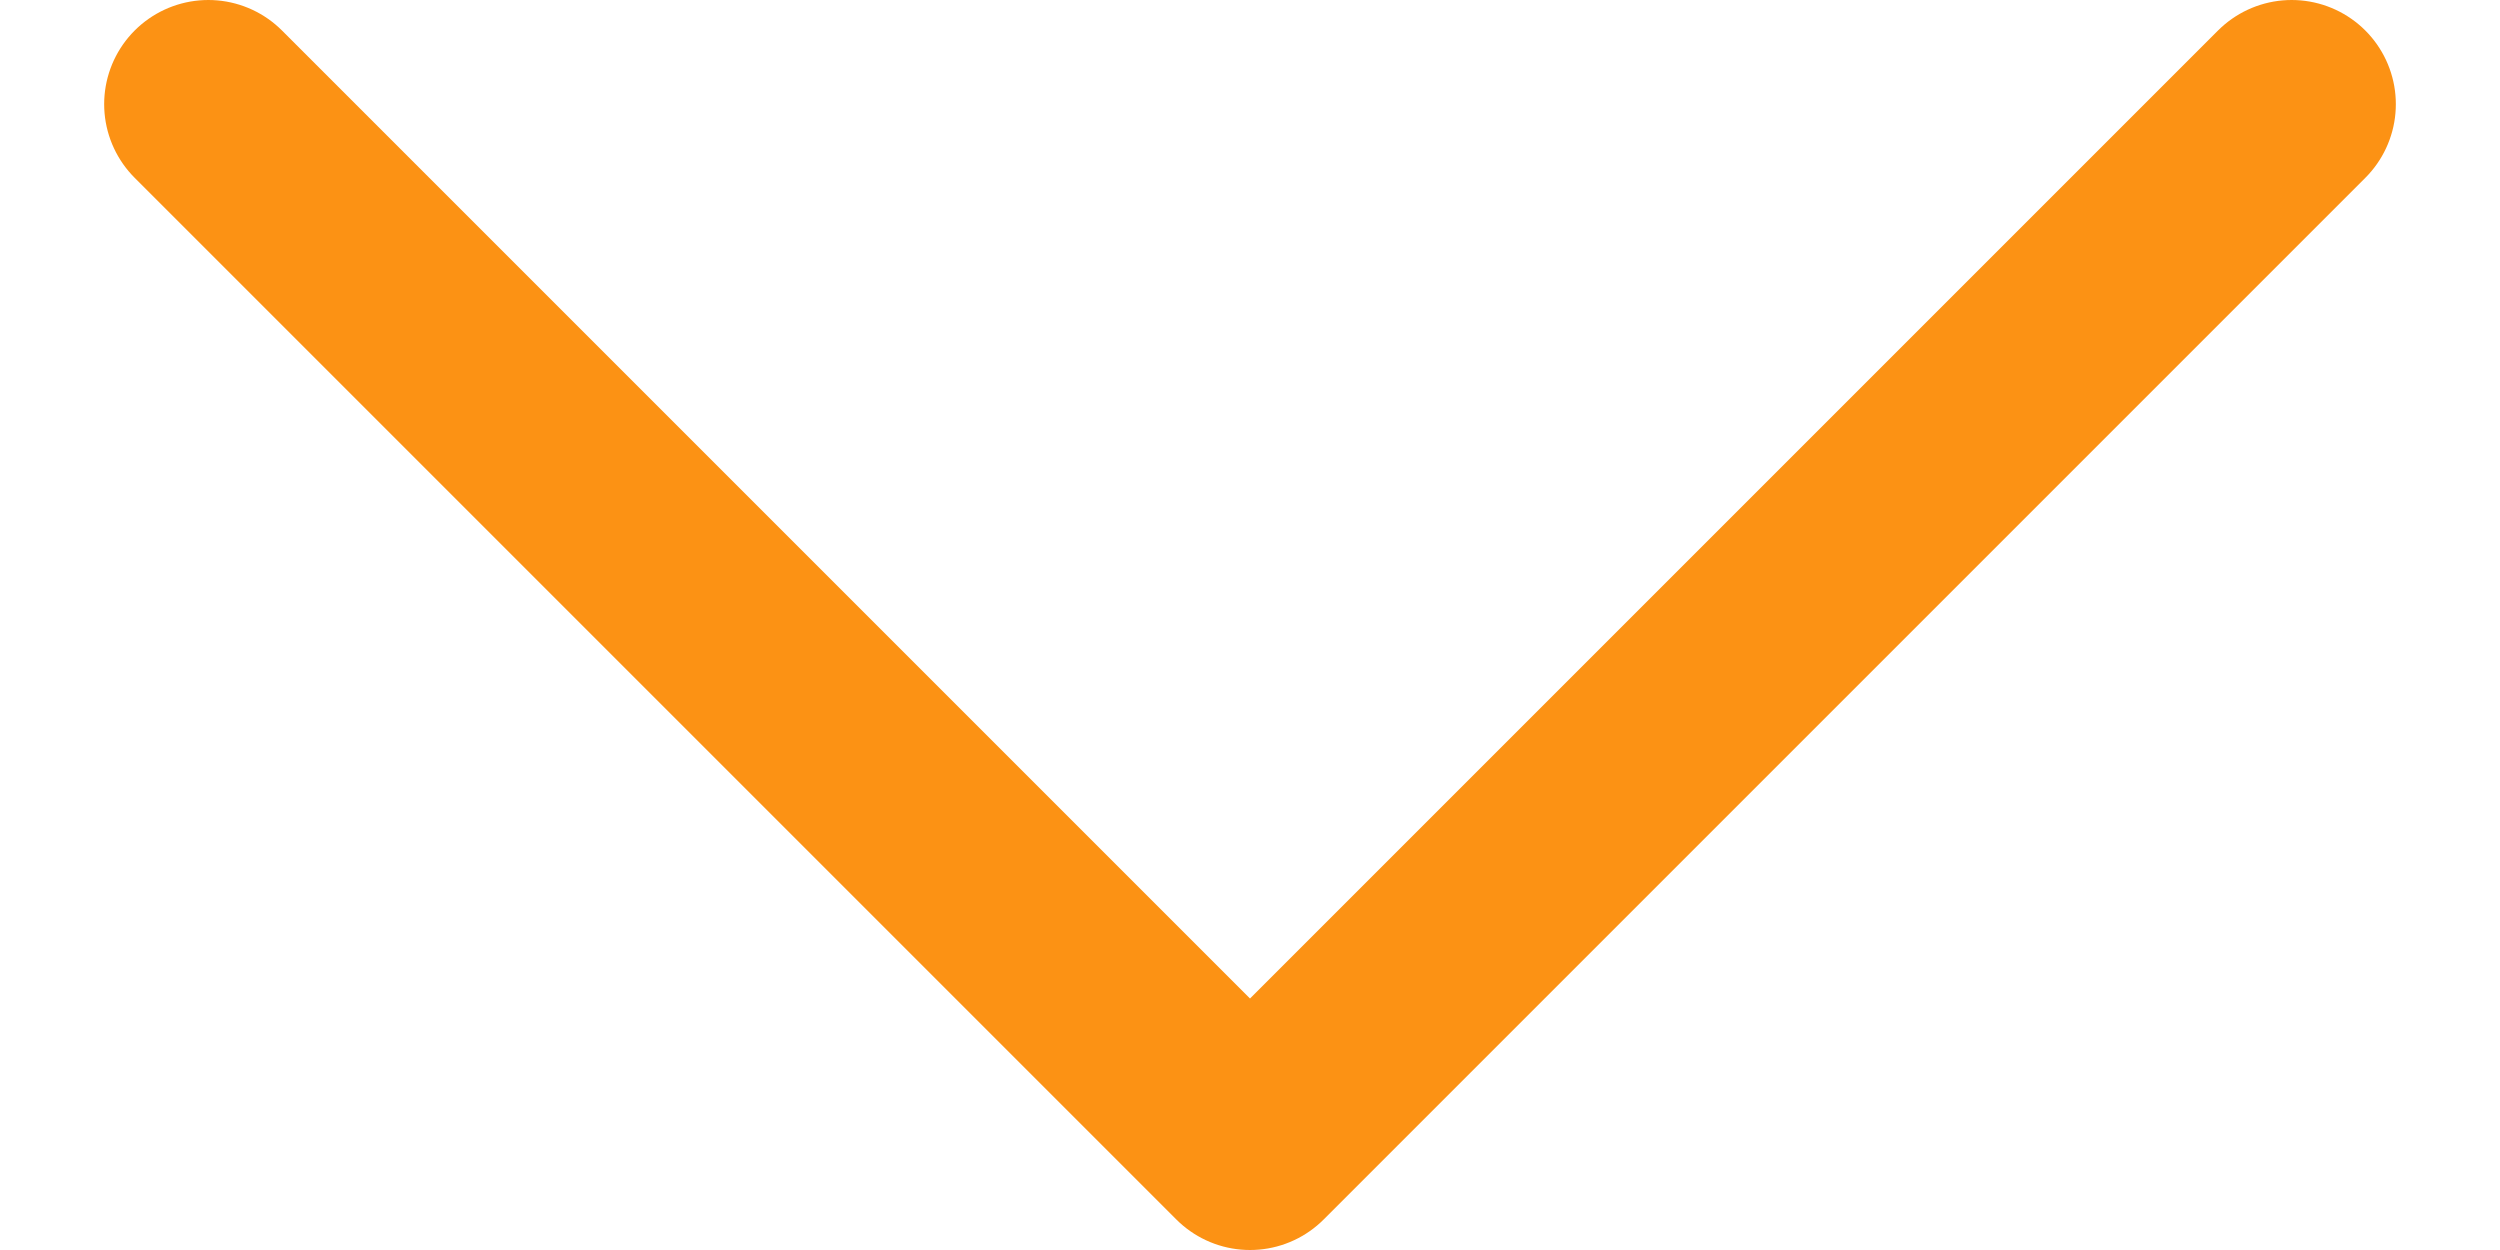
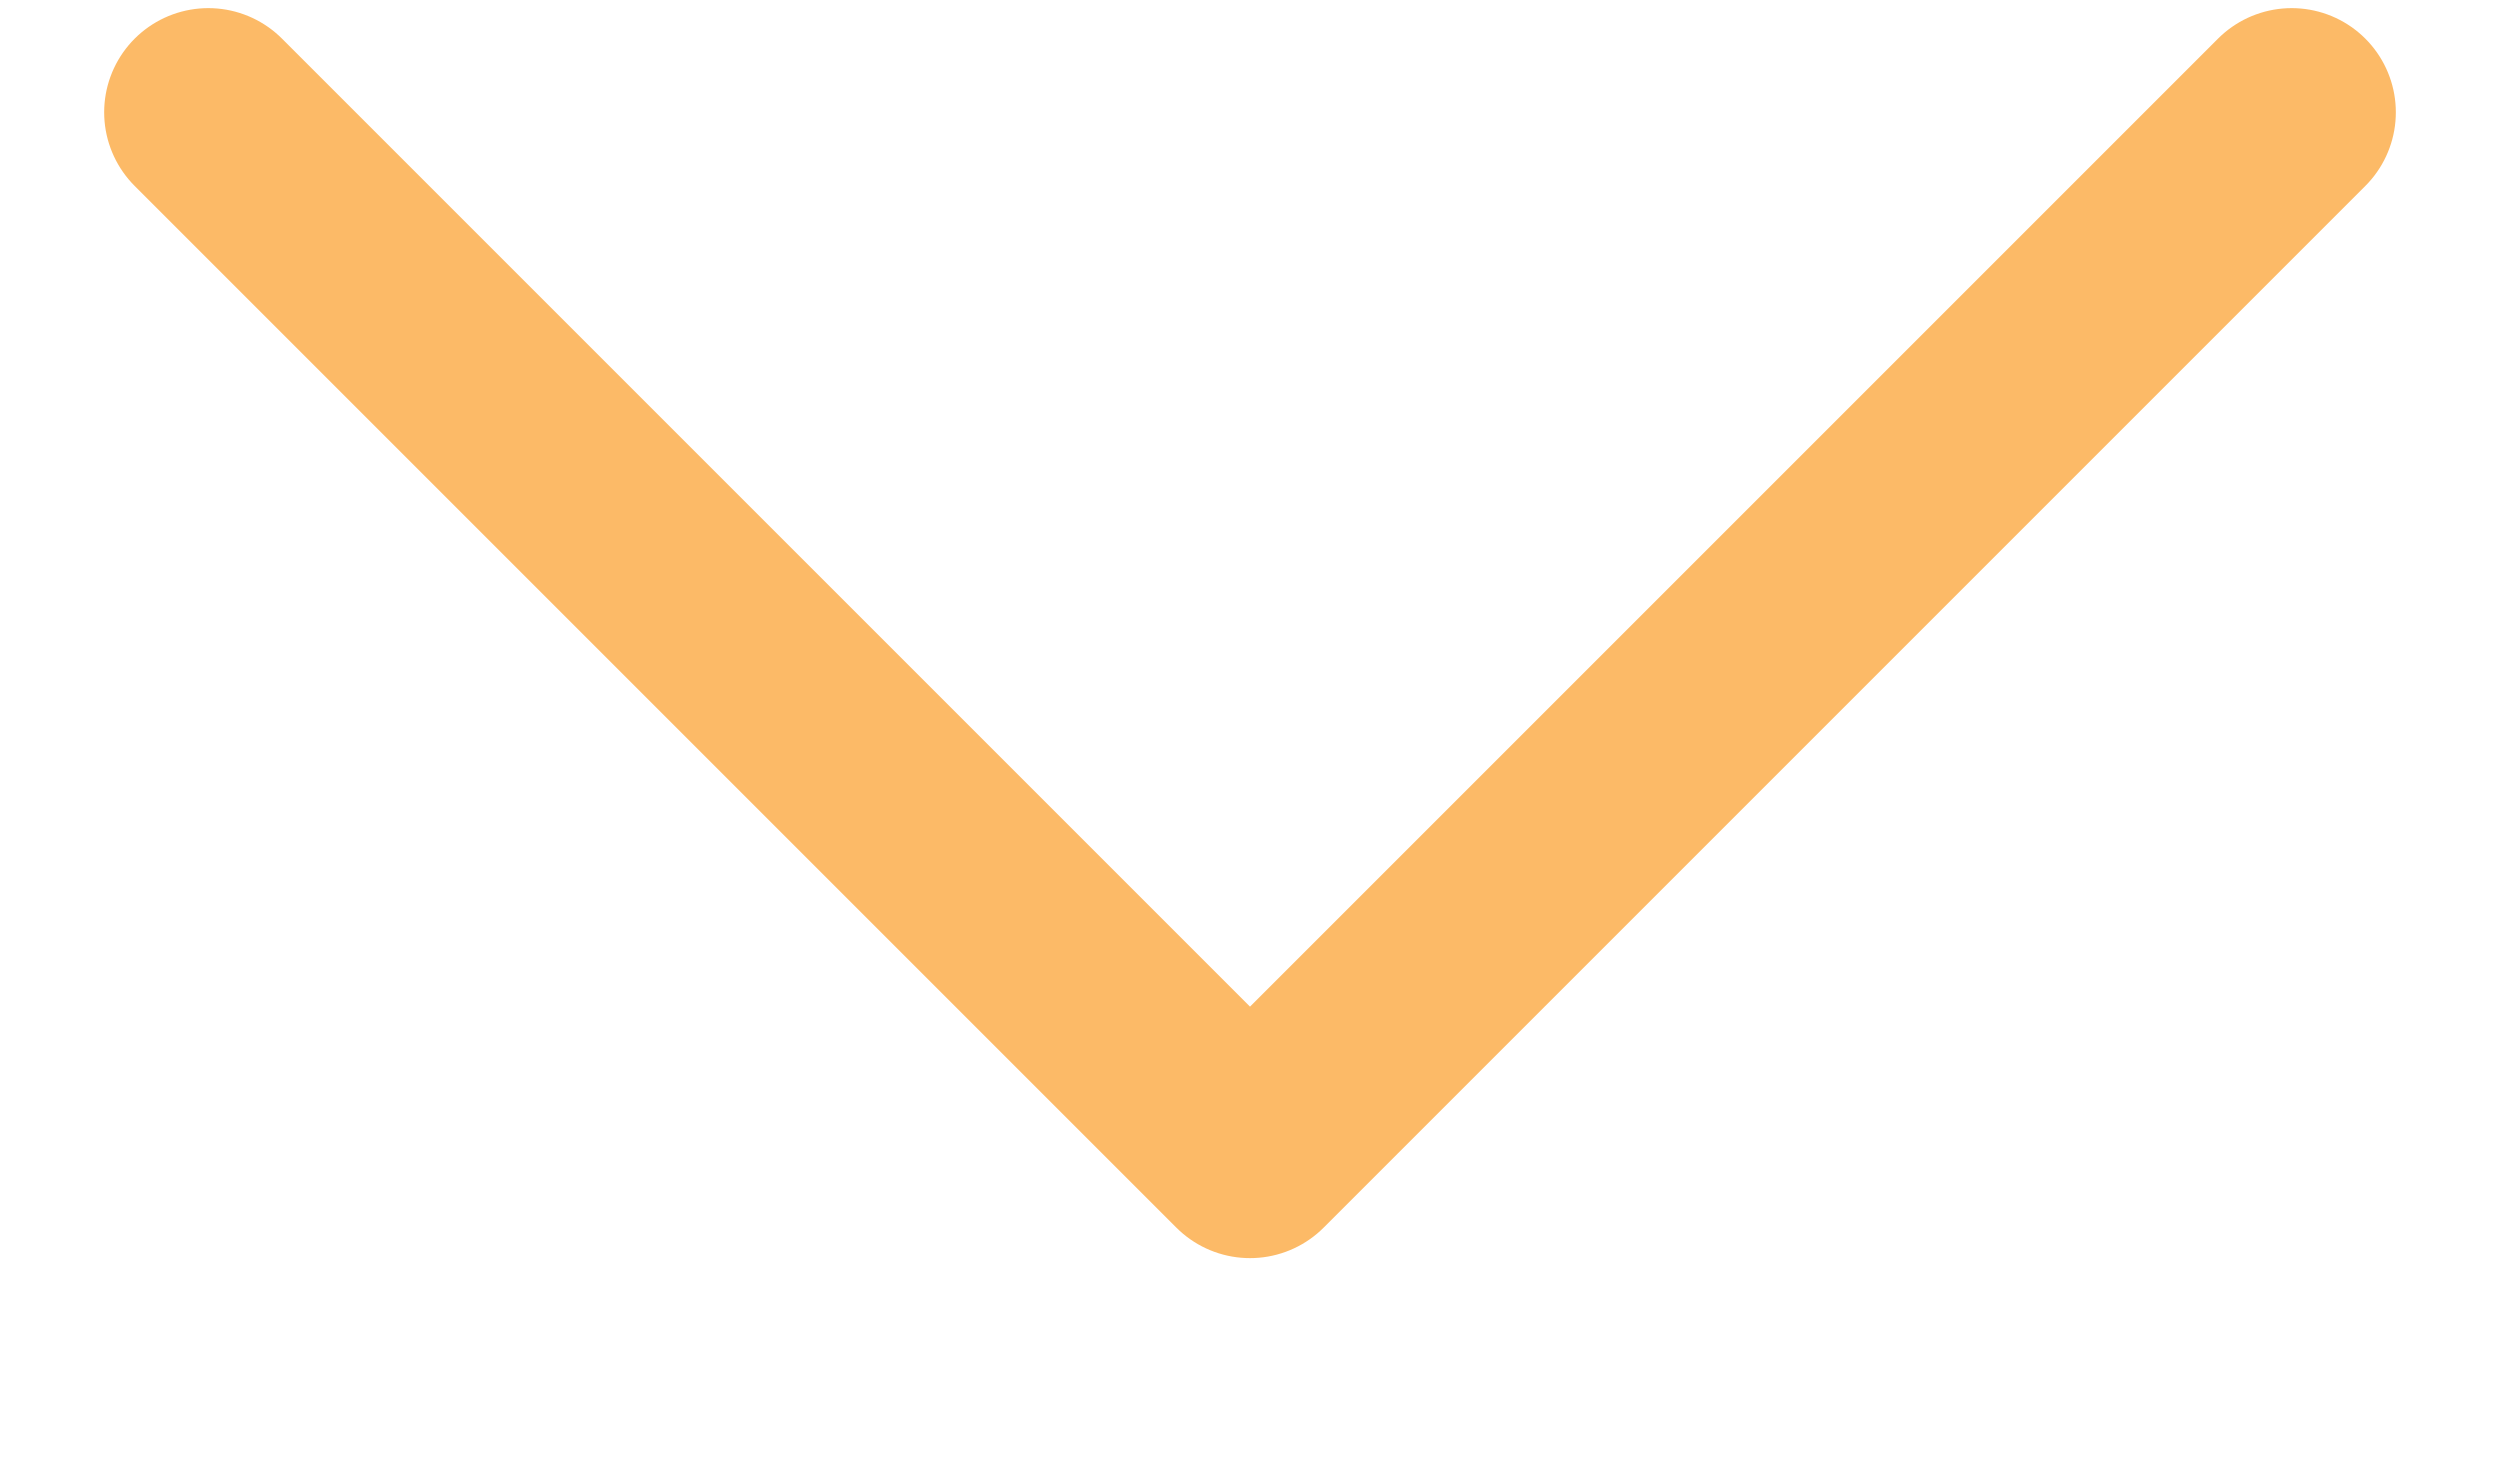
- <svg xmlns="http://www.w3.org/2000/svg" width="12" height="6" viewBox="0 0 12 6" fill="none">
-   <path d="M11 0.5L6 5.5L1 0.5" stroke="#FC9214" stroke-linecap="round" stroke-linejoin="round" />
+ <svg xmlns="http://www.w3.org/2000/svg" width="12" height="7" viewBox="0 0 12 7" fill="none">
+   <path d="M11 0.539L6 5.539L1 0.539" stroke="#FCBA67" stroke-linecap="round" stroke-linejoin="round" />
</svg>
